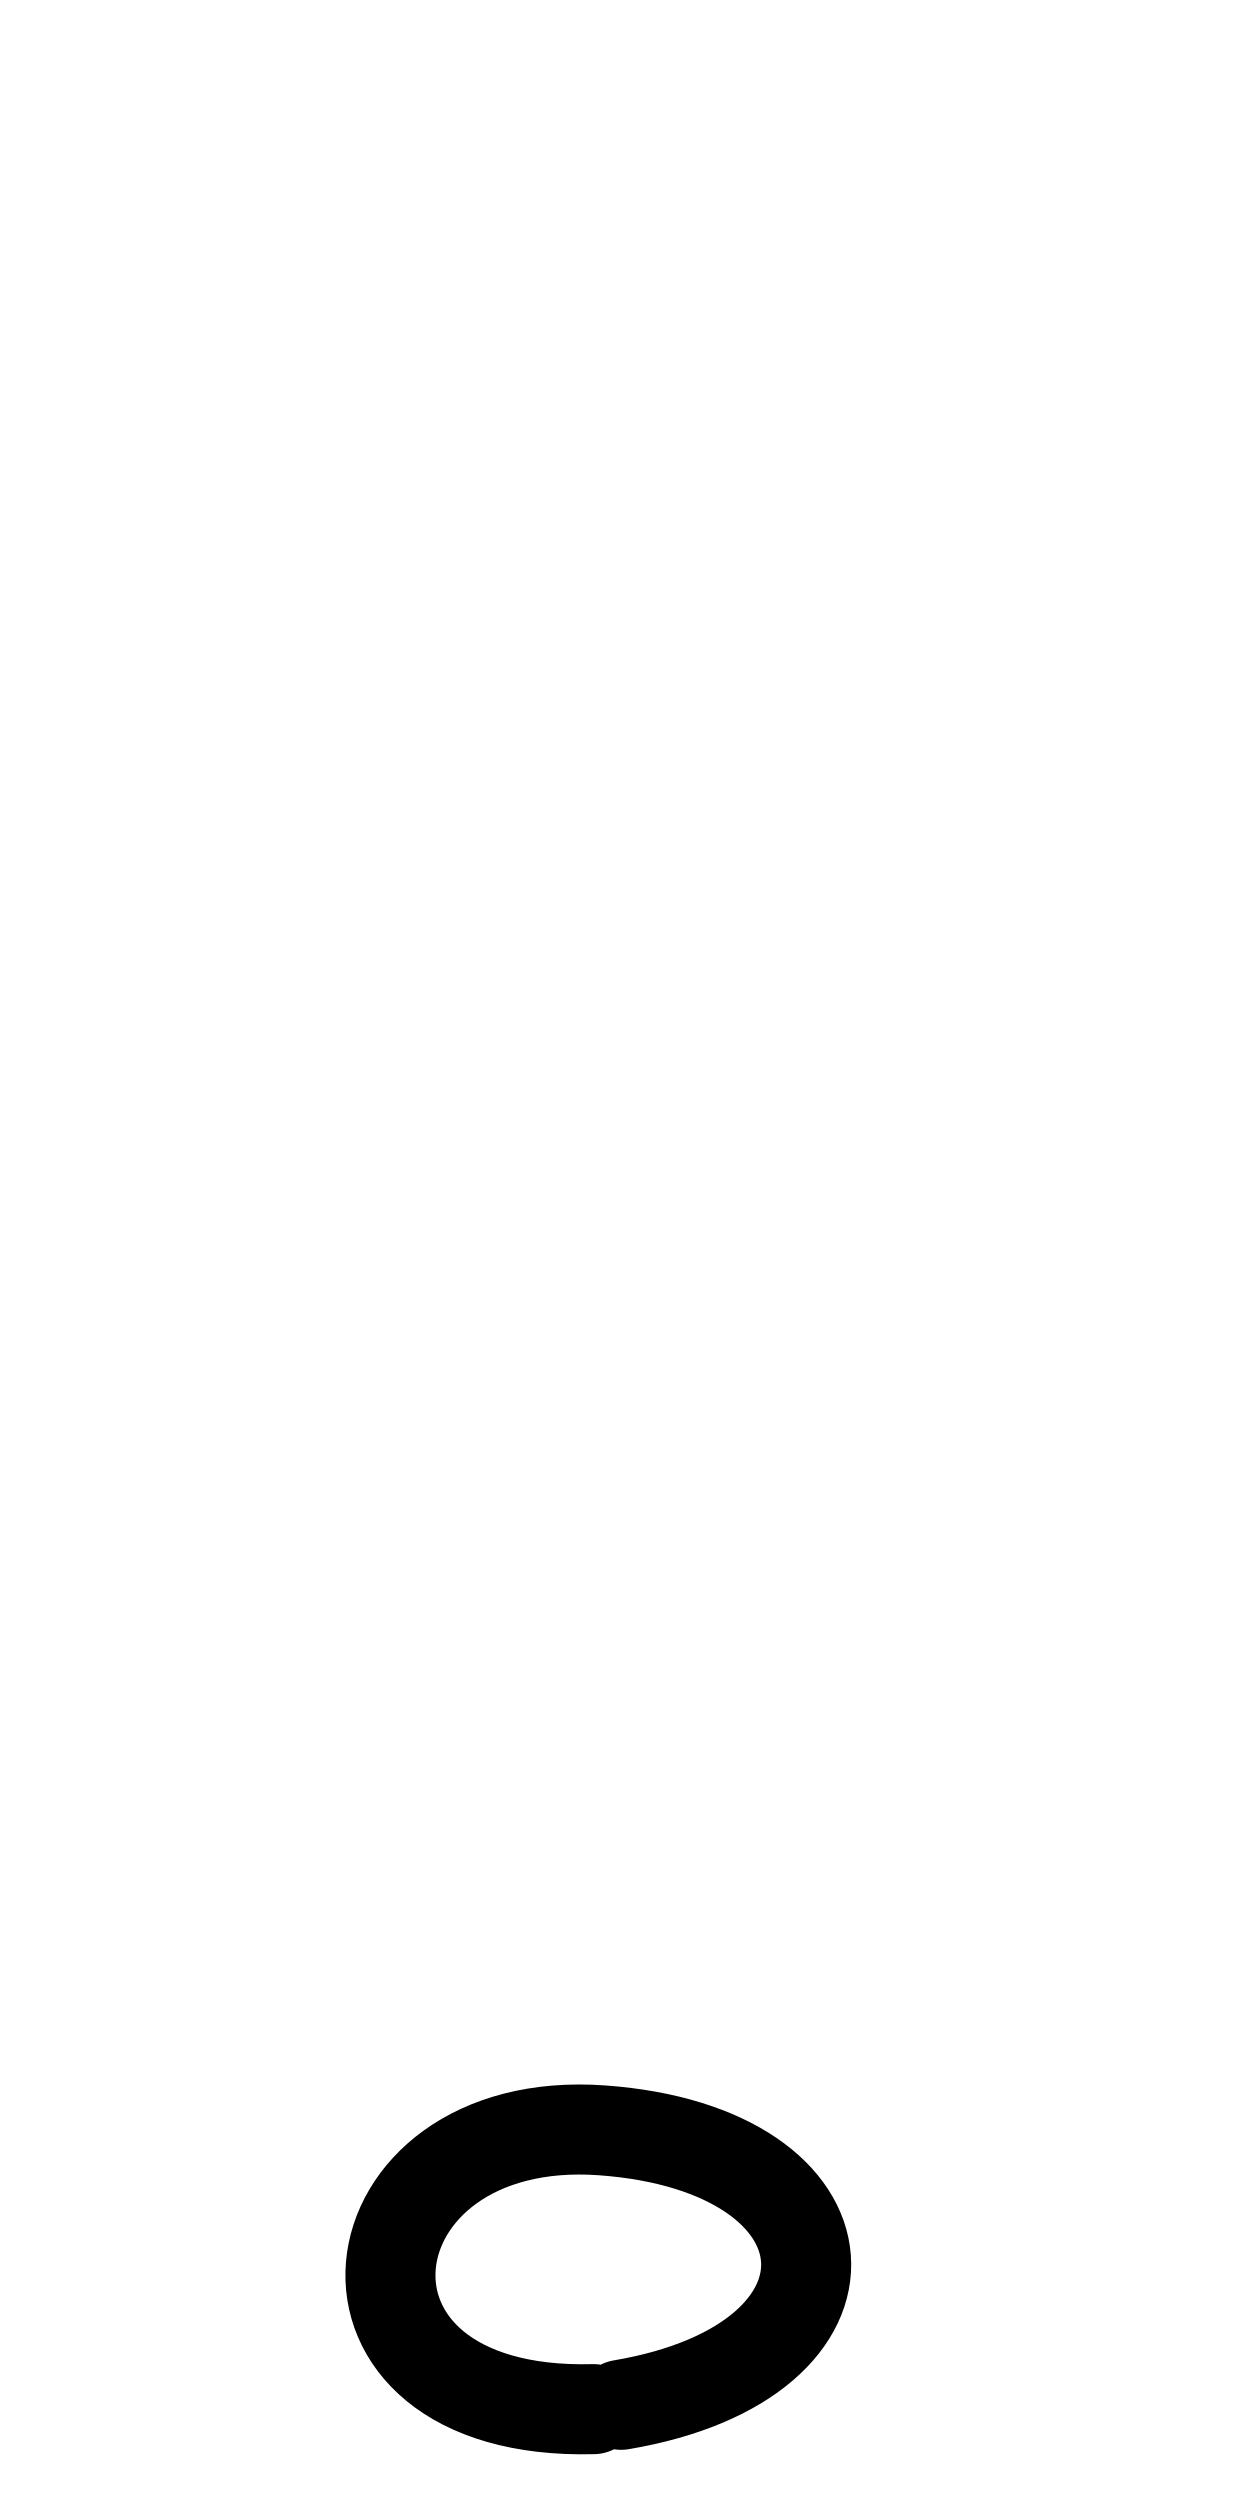
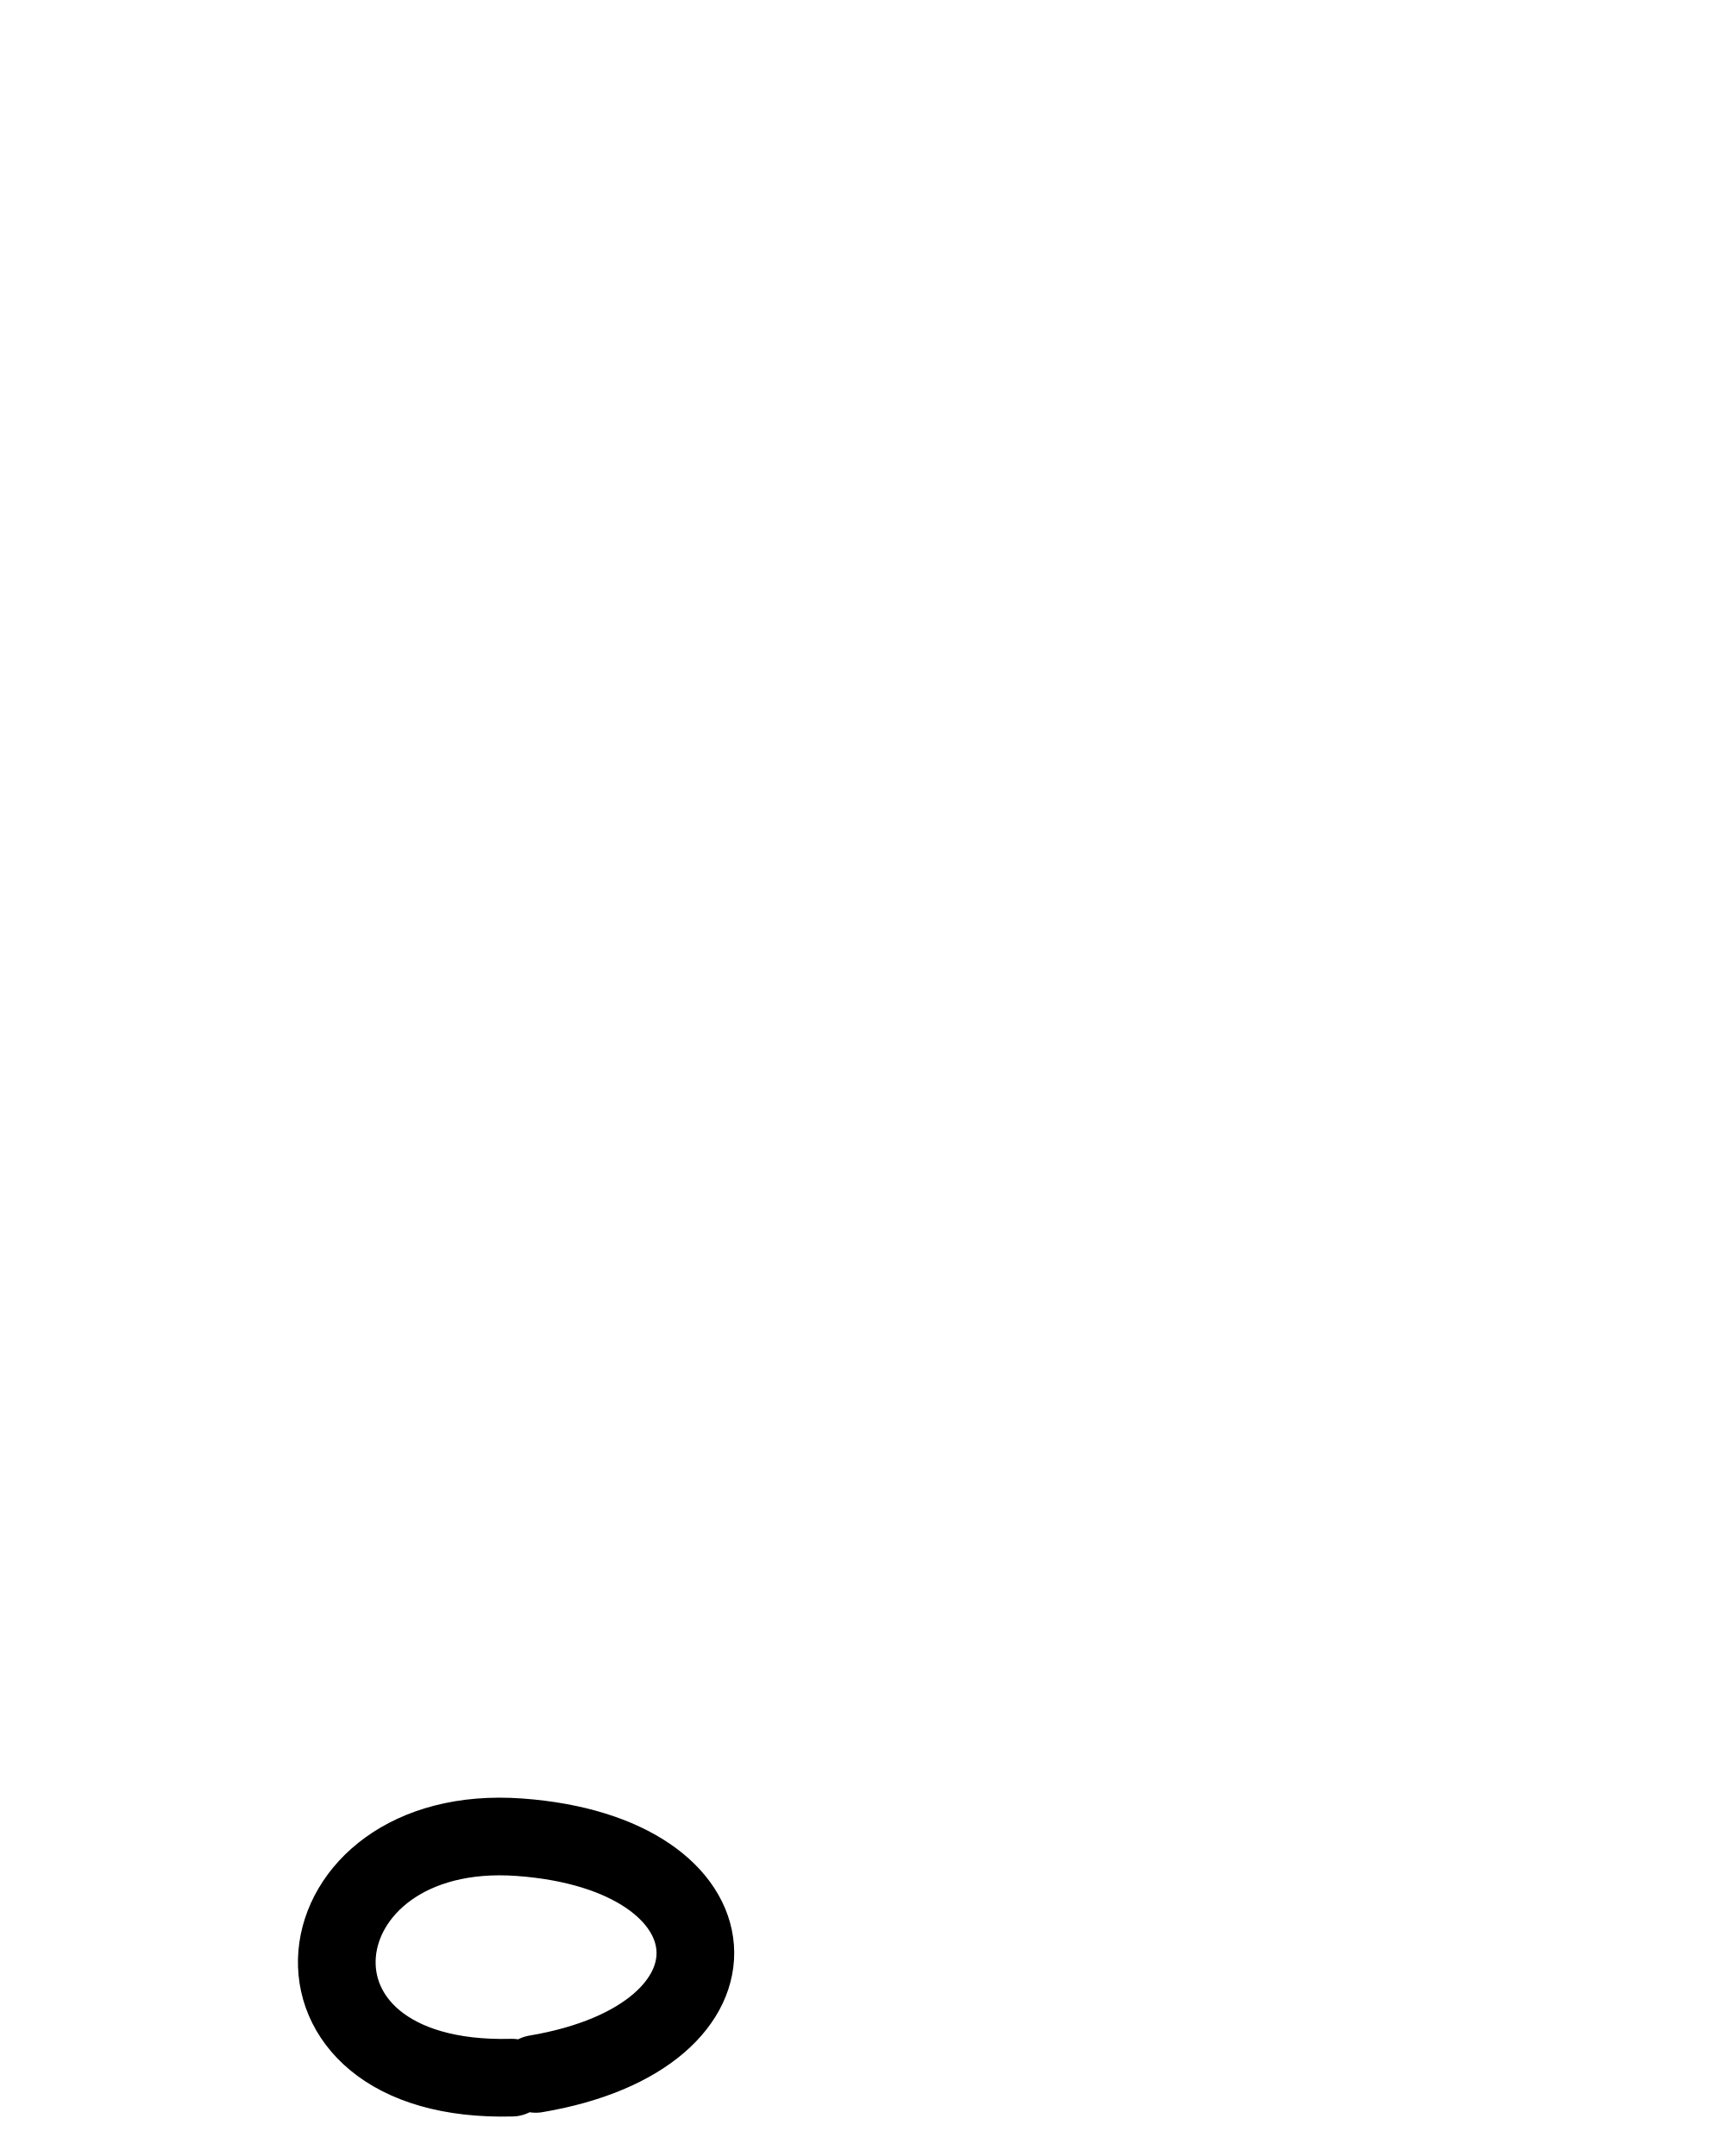
- <svg xmlns="http://www.w3.org/2000/svg" width="25mm" height="50mm" viewBox="0 0 25 50" version="1.1" id="svg5">
+ <svg xmlns="http://www.w3.org/2000/svg" width="40mm" height="50mm" viewBox="0 0 40 50" version="1.1" id="svg5">
  <defs id="defs2" />
  <g id="layer1">
    <path style="fill:none;stroke:#000000;stroke-width:1.801;stroke-linecap:round;stroke-linejoin:round;-inkscape-stroke:none;paint-order:fill markers stroke;stop-color:#000000" d="m 11.871,48.183 c -5.841,0.156 -5.027,-5.954 0.172,-5.576 5.199,0.378 5.543,4.618 0.38,5.489" id="path1290" />
  </g>
</svg>
